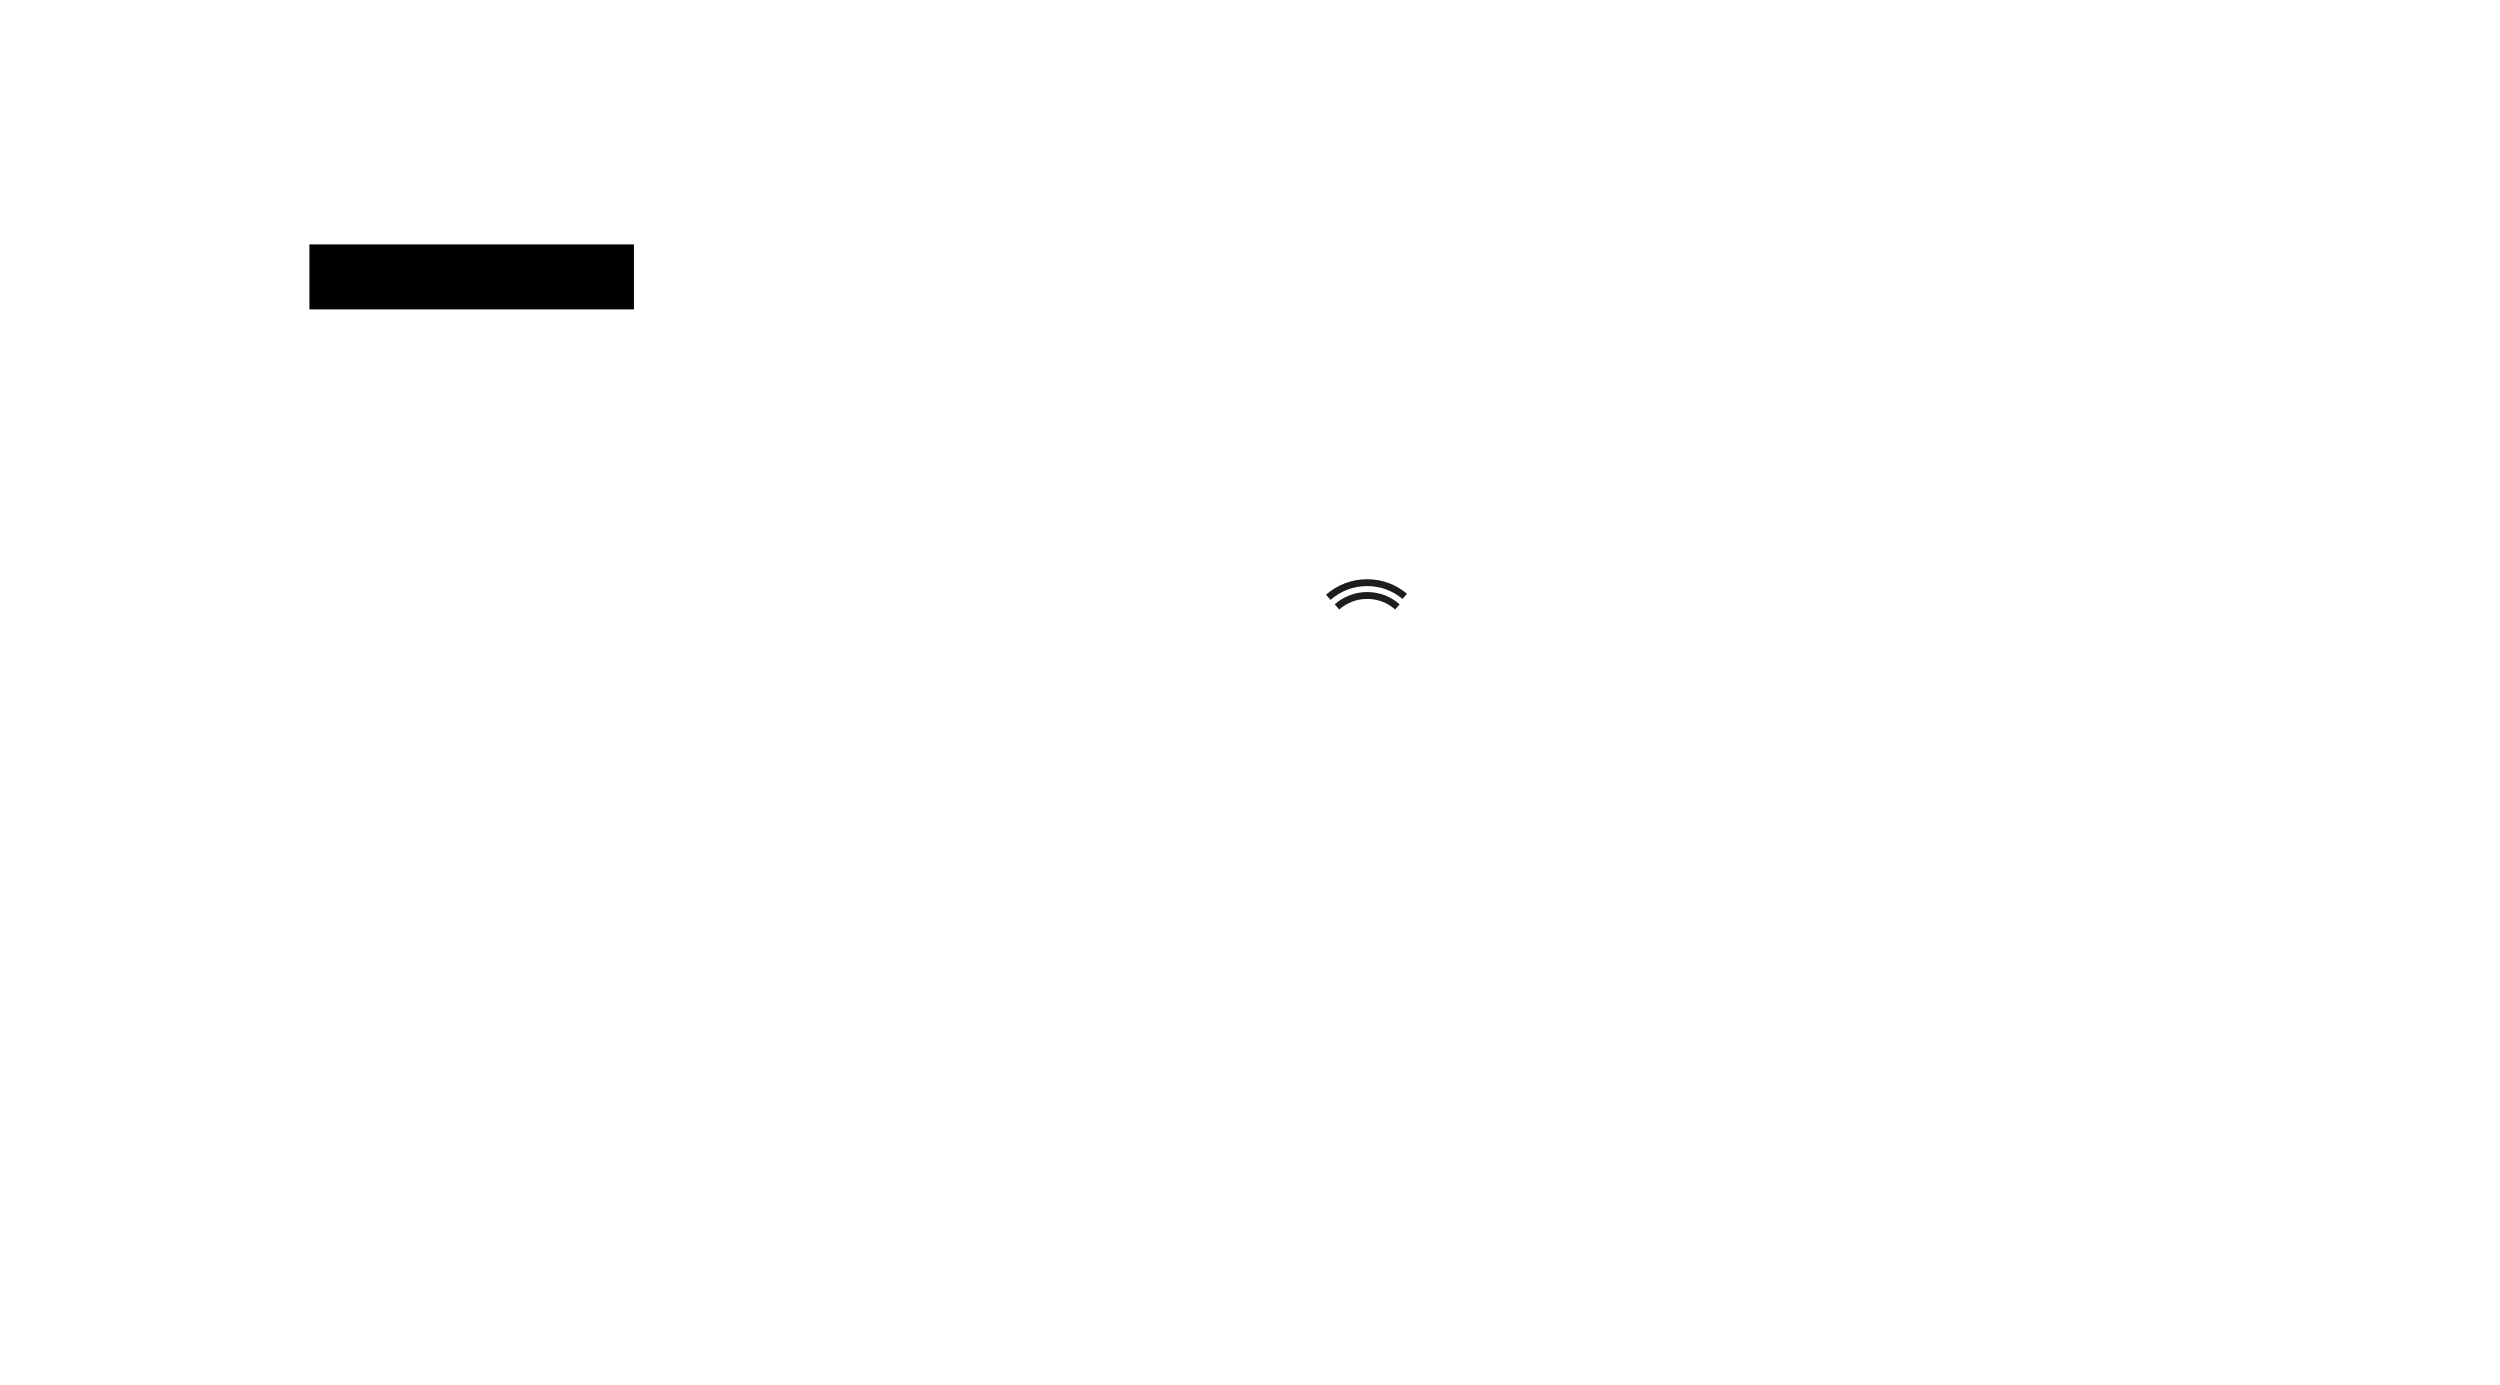
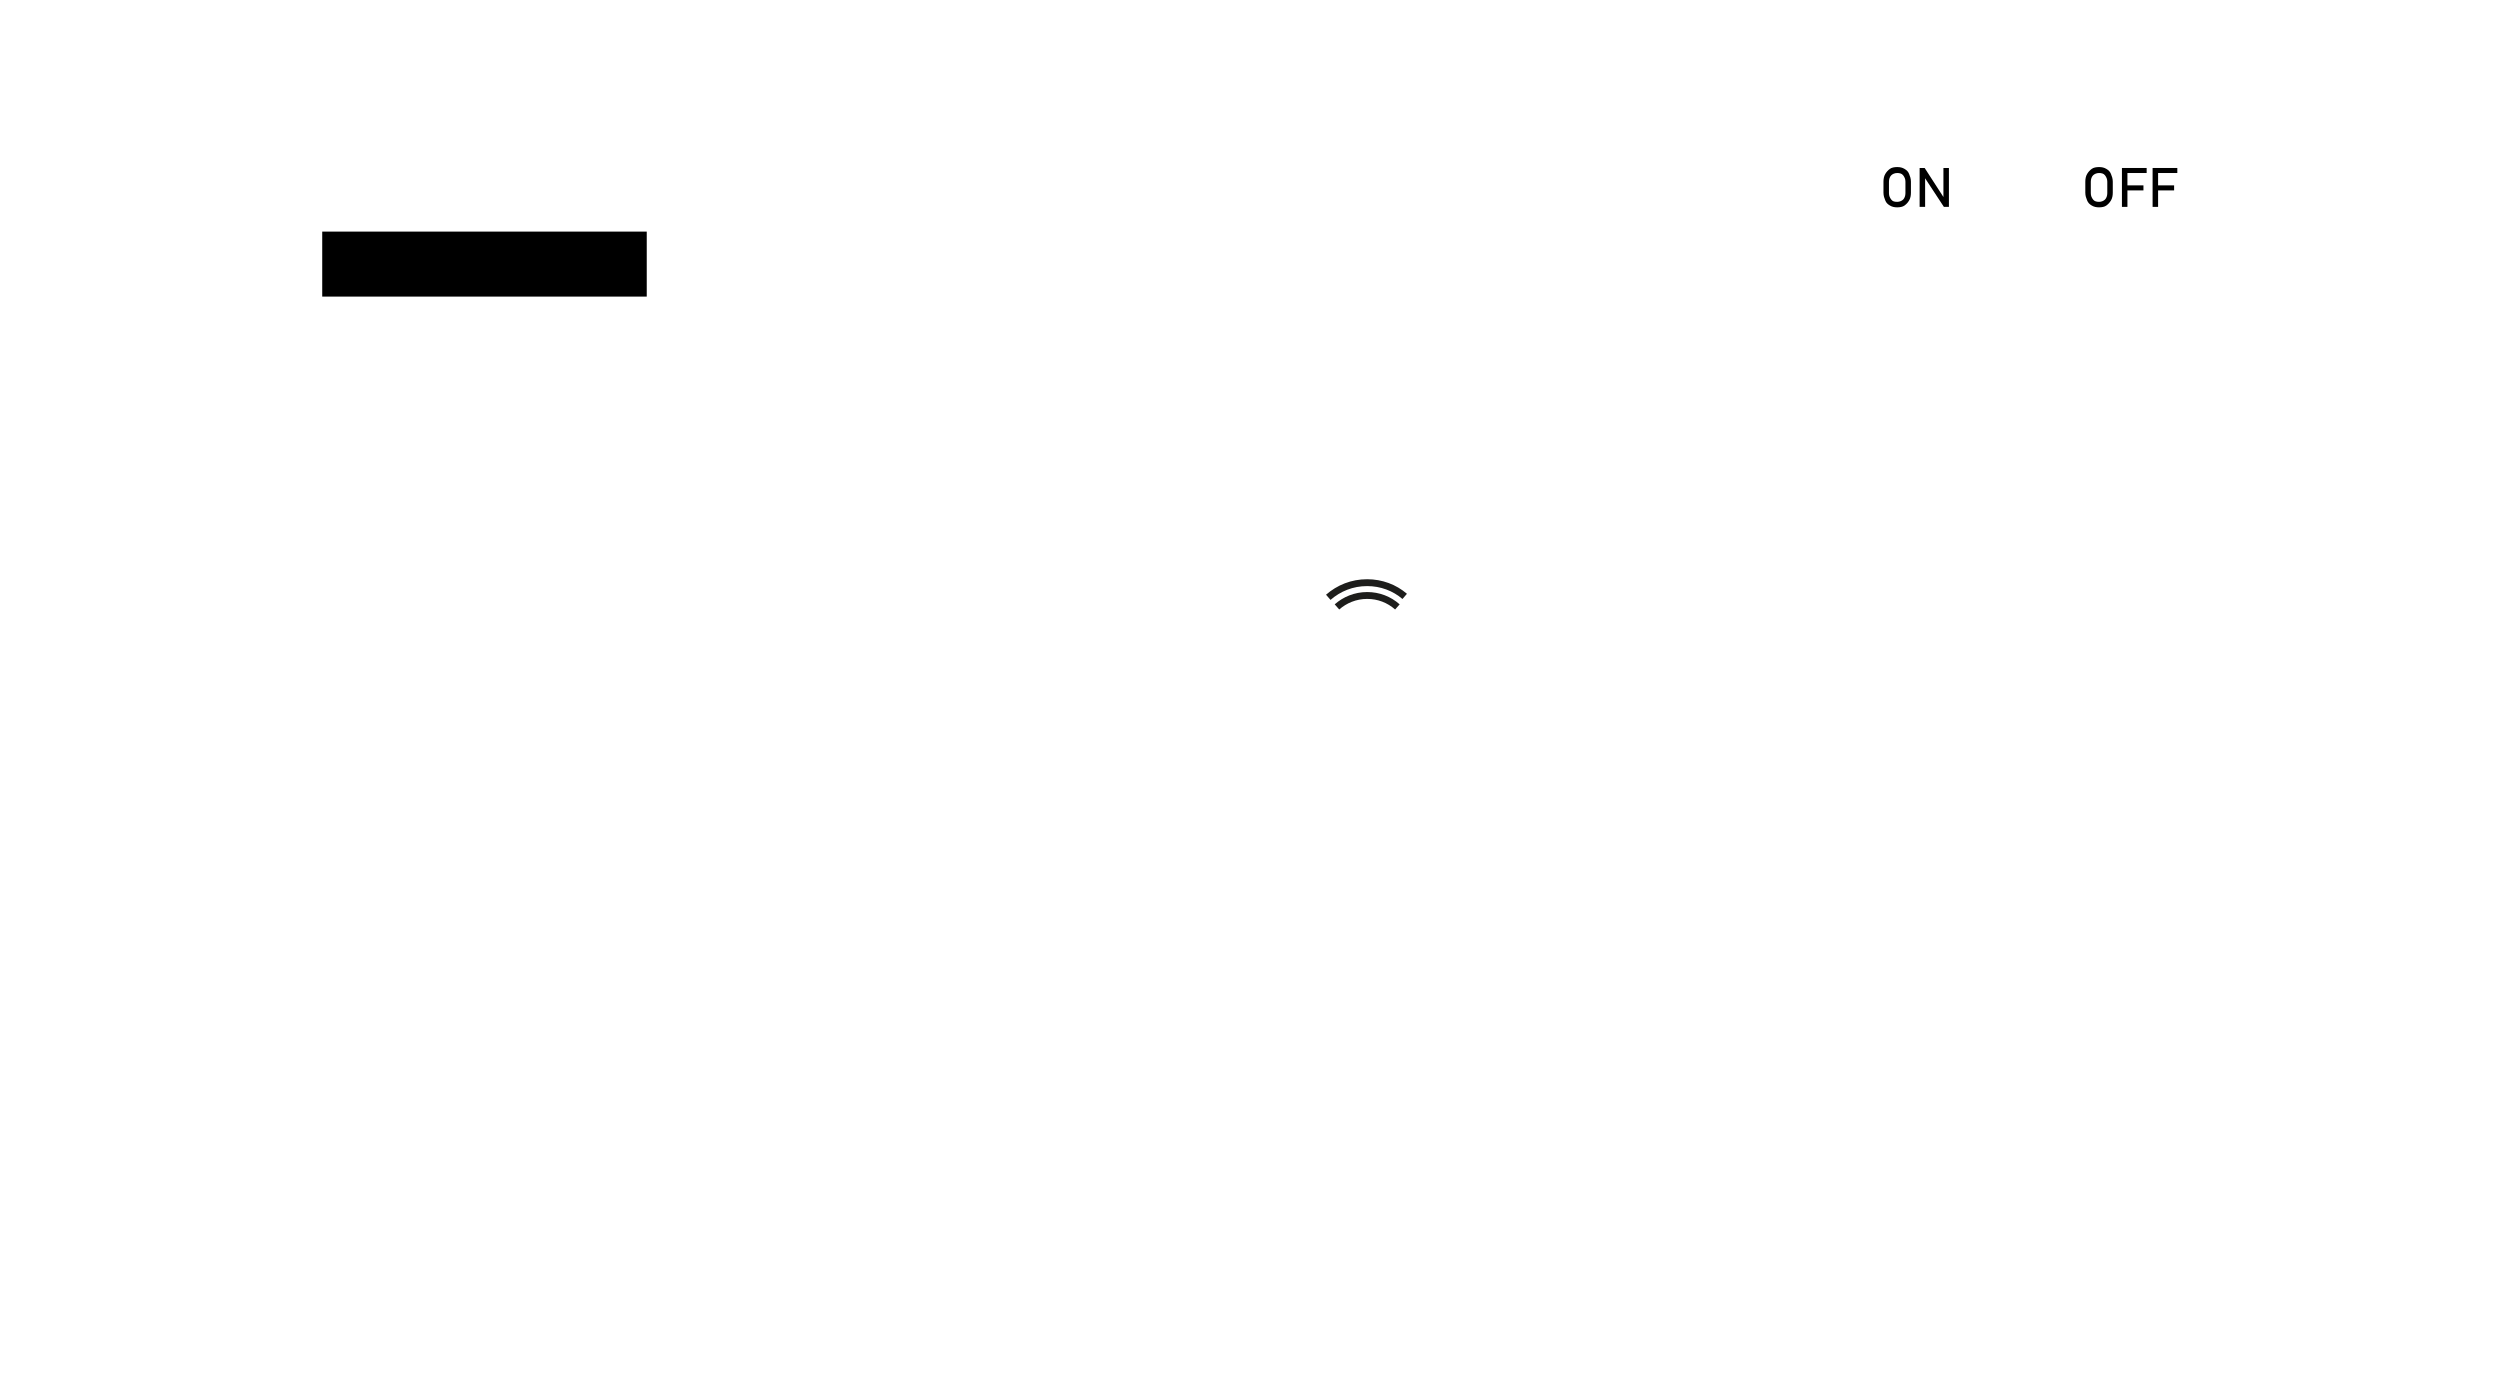
<svg xmlns="http://www.w3.org/2000/svg" version="1.1" id="Ebene_1" x="0px" y="0px" viewBox="0 0 546.2 302.5" style="enable-background:new 0 0 546.2 302.5;" xml:space="preserve">
  <style type="text/css">
	.st0{fill:none;stroke:#000000;stroke-width:1.000000e-02;}
- 	.st1{fill:none;stroke:#1D1D1B;stroke-width:0.9;}
- 	.st2{fill:none;stroke:#1D1D1B;stroke-width:1.5;}
- 	.st3{fill:none;stroke:#000000;stroke-width:0.9;}
- 	.st4{fill:none;stroke:#1D1D1B;stroke-width:1.000000e-02;}
+ 	.st1{fill:none;stroke:#000000;stroke-width:9.421124e-03;}
+ 	.st2{fill:none;stroke:#1D1D1B;stroke-width:0.9;}
+ 	.st3{fill:none;stroke:#1D1D1B;stroke-width:1.5;}
+ 	.st4{fill:none;stroke:#000000;stroke-width:0.9;}
+ 	.st5{fill:none;stroke:#1D1D1B;stroke-width:1.000000e-02;}
</style>
  <g transform="translate(22.50002, 22.50002) ">
    <polygon class="st0" points="-4.5,-4.5 12.5,-4.5 12.5,4 29.5,4 29.5,-4.5 40.9,-4.5 40.9,4 52.2,4 52.2,-4.5 63.5,-4.5 63.5,4    74.9,4 74.9,-4.5 86.2,-4.5 86.2,4 97.5,4 97.5,-4.5 108.9,-4.5 108.9,4 120.2,4 120.2,-4.5 131.6,-4.5 131.6,4 148.6,4    148.6,-4.5 165.6,-4.5 165.6,11.1 157.1,11.1 157.1,26.7 165.6,26.7 165.6,38 157.1,38 157.1,49.4 165.6,49.4 165.6,60.7    157.1,60.7 157.1,76.3 165.6,76.3 165.6,91.9 148.6,91.9 148.6,83.4 131.6,83.4 131.6,91.9 120.2,91.9 120.2,83.4 108.9,83.4    108.9,91.9 97.5,91.9 97.5,83.4 86.2,83.4 86.2,91.9 74.9,91.9 74.9,83.4 63.5,83.4 63.5,91.9 52.2,91.9 52.2,83.4 40.9,83.4    40.9,91.9 29.5,91.9 29.5,83.4 12.5,83.4 12.5,91.9 -4.5,91.9 -4.5,76.3 4,76.3 4,60.7 -4.5,60.7 -4.5,49.4 4,49.4 4,38 -4.5,38    -4.5,26.7 4,26.7 4,11.1 -4.5,11.1  " />
  </g>
  <g transform="translate(235.0986, 22.50002) ">
    <polygon class="st0" points="-47,-4.5 -30,-4.5 -30,4 -13,4 -13,-4.5 -1.7,-4.5 -1.7,4 9.7,4 9.7,-4.5 21,-4.5 21,4 32.4,4    32.4,-4.5 43.7,-4.5 43.7,4 55,4 55,-4.5 66.4,-4.5 66.4,4 77.7,4 77.7,-4.5 89,-4.5 89,4 106.1,4 106.1,-4.5 123.1,-4.5    123.1,11.1 114.6,11.1 114.6,26.7 123.1,26.7 123.1,38 114.6,38 114.6,49.4 123.1,49.4 123.1,60.7 114.6,60.7 114.6,76.3    123.1,76.3 123.1,91.9 106.1,91.9 106.1,83.4 89,83.4 89,91.9 77.7,91.9 77.7,83.4 66.4,83.4 66.4,91.9 55,91.9 55,83.4 43.7,83.4    43.7,91.9 32.4,91.9 32.4,83.4 21,83.4 21,91.9 9.7,91.9 9.7,83.4 -1.7,83.4 -1.7,91.9 -13,91.9 -13,83.4 -30,83.4 -30,91.9    -47,91.9 -47,76.3 -38.5,76.3 -38.5,60.7 -47,60.7 -47,49.4 -38.5,49.4 -38.5,38 -47,38 -47,26.7 -38.5,26.7 -38.5,11.1 -47,11.1     " />
  </g>
  <g transform="translate(447.6972, 142.9726) ">
    <polygon class="st0" points="-81,-28.6 -72.5,-28.6 -72.5,-20.1 -55.5,-20.1 -55.5,-28.6 -44.2,-28.6 -44.2,-20.1 -32.8,-20.1    -32.8,-28.6 -21.5,-28.6 -21.5,-20.1 -10.2,-20.1 -10.2,-28.6 1.2,-28.6 1.2,-20.1 12.5,-20.1 12.5,-28.6 23.8,-28.6 23.8,-20.1    35.2,-20.1 35.2,-28.6 46.5,-28.6 46.5,-20.1 63.5,-20.1 63.5,-28.6 72,-28.6 72,-13 80.5,-13 80.5,2.6 72,2.6 72,13.9 80.5,13.9    80.5,25.3 72,25.3 72,36.6 80.5,36.6 80.5,52.2 72,52.2 72,67.8 63.5,67.8 63.5,59.3 46.5,59.3 46.5,67.8 35.2,67.8 35.2,59.3    23.8,59.3 23.8,67.8 12.5,67.8 12.5,59.3 1.2,59.3 1.2,67.8 -10.2,67.8 -10.2,59.3 -21.5,59.3 -21.5,67.8 -32.8,67.8 -32.8,59.3    -44.2,59.3 -44.2,67.8 -55.5,67.8 -55.5,59.3 -72.5,59.3 -72.5,67.8 -81,67.8 -81,52.2 -89.5,52.2 -89.5,36.6 -81,36.6 -81,25.3    -89.5,25.3 -89.5,13.9 -81,13.9 -81,2.6 -89.5,2.6 -89.5,-13 -81,-13  " />
  </g>
  <g transform="translate(22.50002, 142.9726) ">
    <polygon class="st0" points="4,-20.1 12.5,-20.1 12.5,-28.6 29.5,-28.6 29.5,-20.1 40.9,-20.1 40.9,-28.6 52.2,-28.6 52.2,-20.1    63.5,-20.1 63.5,-28.6 74.9,-28.6 74.9,-20.1 86.2,-20.1 86.2,-28.6 97.5,-28.6 97.5,-20.1 108.9,-20.1 108.9,-28.6 120.2,-28.6    120.2,-20.1 131.6,-20.1 131.6,-28.6 148.6,-28.6 148.6,-20.1 157.1,-20.1 157.1,-11.6 165.6,-11.6 165.6,5.4 157.1,5.4    157.1,16.8 165.6,16.8 165.6,28.1 157.1,28.1 157.1,39.4 165.6,39.4 165.6,50.8 157.1,50.8 157.1,62.1 165.6,62.1 165.6,73.5    157.1,73.5 157.1,84.8 165.6,84.8 165.6,96.1 157.1,96.1 157.1,107.5 165.6,107.5 165.6,124.5 157.1,124.5 157.1,133 148.6,133    148.6,141.5 131.6,141.5 131.6,133 120.2,133 120.2,141.5 108.9,141.5 108.9,133 97.5,133 97.5,141.5 86.2,141.5 86.2,133    74.9,133 74.9,141.5 63.5,141.5 63.5,133 52.2,133 52.2,141.5 40.9,141.5 40.9,133 29.5,133 29.5,141.5 12.5,141.5 12.5,133 4,133    4,124.5 -4.5,124.5 -4.5,107.5 4,107.5 4,96.1 -4.5,96.1 -4.5,84.8 4,84.8 4,73.5 -4.5,73.5 -4.5,62.1 4,62.1 4,50.8 -4.5,50.8    -4.5,39.4 4,39.4 4,28.1 -4.5,28.1 -4.5,16.8 4,16.8 4,5.4 -4.5,5.4 -4.5,-11.6 4,-11.6  " />
  </g>
  <g transform="translate(235.0986, 142.9726) ">
    <polygon class="st0" points="-38.5,-20.1 -30,-20.1 -30,-28.6 -13,-28.6 -13,-20.1 -1.7,-20.1 -1.7,-28.6 9.7,-28.6 9.7,-20.1    21,-20.1 21,-28.6 32.4,-28.6 32.4,-20.1 43.7,-20.1 43.7,-28.6 55,-28.6 55,-20.1 66.4,-20.1 66.4,-28.6 77.7,-28.6 77.7,-20.1    89,-20.1 89,-28.6 106.1,-28.6 106.1,-20.1 114.6,-20.1 114.6,-11.6 123.1,-11.6 123.1,5.4 114.6,5.4 114.6,16.8 123.1,16.8    123.1,28.1 114.6,28.1 114.6,39.4 123.1,39.4 123.1,50.8 114.6,50.8 114.6,62.1 123.1,62.1 123.1,73.5 114.6,73.5 114.6,84.8    123.1,84.8 123.1,96.1 114.6,96.1 114.6,107.5 123.1,107.5 123.1,124.5 114.6,124.5 114.6,133 106.1,133 106.1,141.5 89,141.5    89,133 77.7,133 77.7,141.5 66.4,141.5 66.4,133 55,133 55,141.5 43.7,141.5 43.7,133 32.4,133 32.4,141.5 21,141.5 21,133    9.7,133 9.7,141.5 -1.7,141.5 -1.7,133 -13,133 -13,141.5 -30,141.5 -30,133 -38.5,133 -38.5,124.5 -47,124.5 -47,107.5    -38.5,107.5 -38.5,96.1 -47,96.1 -47,84.8 -38.5,84.8 -38.5,73.5 -47,73.5 -47,62.1 -38.5,62.1 -38.5,50.8 -47,50.8 -47,39.4    -38.5,39.4 -38.5,28.1 -47,28.1 -47,16.8 -38.5,16.8 -38.5,5.4 -47,5.4 -47,-11.6 -38.5,-11.6  " />
  </g>
-   <circle class="st0" cx="143.7" cy="149.8" r="3" />
-   <circle class="st0" cx="143.7" cy="250.6" r="3" />
-   <circle class="st0" cx="50.1" cy="149.8" r="3" />
-   <circle class="st0" cx="50.1" cy="250.6" r="3" />
-   <rect x="237.7" y="178.1" class="st0" width="70.9" height="42.5" />
+   <rect x="237.7" y="178.1" class="st1" width="62.9" height="42.5" />
  <circle class="st0" cx="298.6" cy="142" r="7.1" />
-   <path class="st1" d="M290.2,131.9" />
-   <path class="st2" d="M292.1,132.6c1.7-1.5,4-2.5,6.6-2.5c2.5,0,4.8,0.9,6.6,2.5" />
-   <path class="st3" d="M284.9,134.6" />
-   <path class="st2" d="M290.2,130.5c2.3-2,5.2-3.2,8.5-3.2c3.1,0,6,1.1,8.2,3" />
+   <path class="st2" d="M290.2,131.9" />
+   <path class="st3" d="M292.1,132.6c1.7-1.5,4-2.5,6.6-2.5c2.5,0,4.8,0.9,6.6,2.5" />
+   <path class="st4" d="M284.9,134.6" />
+   <path class="st3" d="M290.2,130.5c2.3-2,5.2-3.2,8.5-3.2c3.1,0,6,1.1,8.2,3" />
  <g>
-     <rect x="67.6" y="53.4" width="70.9" height="14.2" />
-     <rect x="91" y="53.1" class="st4" width="24.1" height="9.9" />
+     <rect x="70.4" y="50.6" width="70.9" height="14.2" />
+     <rect x="93.8" y="50.3" class="st5" width="24.1" height="9.9" />
+   </g>
+   <circle class="st0" cx="45.9" cy="149.1" r="3.5" />
+   <circle class="st0" cx="45.9" cy="251" r="3.5" />
+   <circle class="st0" cx="147.8" cy="149.1" r="3.5" />
+   <circle class="st0" cx="147.8" cy="251" r="3.5" />
+   <g transform="translate(447.6972, 22.50002) ">
+     <polygon class="st0" points="-81,-4.5 -72.5,-4.5 -72.5,4 -55.5,4 -55.5,-4.5 -44.2,-4.5 -44.2,4 -32.8,4 -32.8,-4.5 -21.5,-4.5    -21.5,4 -10.2,4 -10.2,-4.5 1.2,-4.5 1.2,4 12.5,4 12.5,-4.5 23.8,-4.5 23.8,4 35.2,4 35.2,-4.5 46.5,-4.5 46.5,4 63.5,4    63.5,-4.5 72,-4.5 72,11.1 80.5,11.1 80.5,26.7 72,26.7 72,38 80.5,38 80.5,49.4 72,49.4 72,60.7 80.5,60.7 80.5,76.3 72,76.3    72,91.9 63.5,91.9 63.5,83.4 46.5,83.4 46.5,91.9 35.2,91.9 35.2,83.4 23.8,83.4 23.8,91.9 12.5,91.9 12.5,83.4 1.2,83.4 1.2,91.9    -10.2,91.9 -10.2,83.4 -21.5,83.4 -21.5,91.9 -32.8,91.9 -32.8,83.4 -44.2,83.4 -44.2,91.9 -55.5,91.9 -55.5,83.4 -72.5,83.4    -72.5,91.9 -81,91.9 -81,76.3 -89.5,76.3 -89.5,60.7 -81,60.7 -81,49.4 -89.5,49.4 -89.5,38 -81,38 -81,26.7 -89.5,26.7    -89.5,11.1 -81,11.1  " />
+   </g>
+   <g>
+     <circle class="st0" cx="404.9" cy="68" r="4.3" />
+     <rect x="410.6" y="48.9" class="st0" width="65.2" height="38.3" />
+     <circle class="st0" cx="481.5" cy="68" r="4.3" />
+     <g>
+       <g>
+         <path d="M414.5,45.3c-0.6,0-1.1-0.1-1.6-0.4s-0.8-0.6-1-1.1s-0.4-1-0.4-1.7v-2.4c0-0.6,0.1-1.2,0.4-1.7s0.6-0.8,1-1.1     s1-0.4,1.6-0.4s1.1,0.1,1.6,0.4s0.8,0.6,1,1.1s0.4,1,0.4,1.7v2.4c0,0.6-0.1,1.2-0.4,1.7s-0.6,0.8-1,1.1S415.1,45.3,414.5,45.3z      M414.5,44.1c0.5,0,1-0.2,1.3-0.5s0.5-0.8,0.5-1.4v-2.5c0-0.6-0.2-1-0.5-1.4s-0.8-0.5-1.3-0.5s-1,0.2-1.3,0.5s-0.5,0.8-0.5,1.4     v2.5c0,0.6,0.2,1,0.5,1.4S413.9,44.1,414.5,44.1z" />
+         <path d="M419.4,45.2v-8.5h1.1l4.2,6.5l-0.1,0.2v-6.7h1.2v8.5h-1.1l-4.2-6.4l0.1-0.2v6.6C420.6,45.2,419.4,45.2,419.4,45.2z" />
+       </g>
+     </g>
+     <g>
+       <g>
+         <path d="M458.6,45.3c-0.6,0-1.1-0.1-1.6-0.4s-0.8-0.6-1-1.1s-0.4-1-0.4-1.7v-2.4c0-0.6,0.1-1.2,0.4-1.7s0.6-0.8,1-1.1     s1-0.4,1.6-0.4s1.1,0.1,1.6,0.4s0.8,0.6,1,1.1s0.4,1,0.4,1.7v2.4c0,0.6-0.1,1.2-0.4,1.7s-0.6,0.8-1,1.1S459.2,45.3,458.6,45.3z      M458.6,44.1c0.5,0,1-0.2,1.3-0.5s0.5-0.8,0.5-1.4v-2.5c0-0.6-0.2-1-0.5-1.4s-0.8-0.5-1.3-0.5s-1,0.2-1.3,0.5s-0.5,0.8-0.5,1.4     v2.5c0,0.6,0.2,1,0.5,1.4S458.1,44.1,458.6,44.1z" />
+         <path d="M463.6,45.2v-8.5h1.2v8.5H463.6z M464.2,37.8v-1.1h4.8v1.1H464.2z M464.2,41.6v-1.1h4.1v1.1H464.2z" />
+         <path d="M470.3,45.2v-8.5h1.2v8.5H470.3z M470.9,37.8v-1.1h4.8v1.1H470.9z M470.9,41.6v-1.1h4.1v1.1H470.9z" />
+       </g>
+     </g>
  </g>
</svg>
